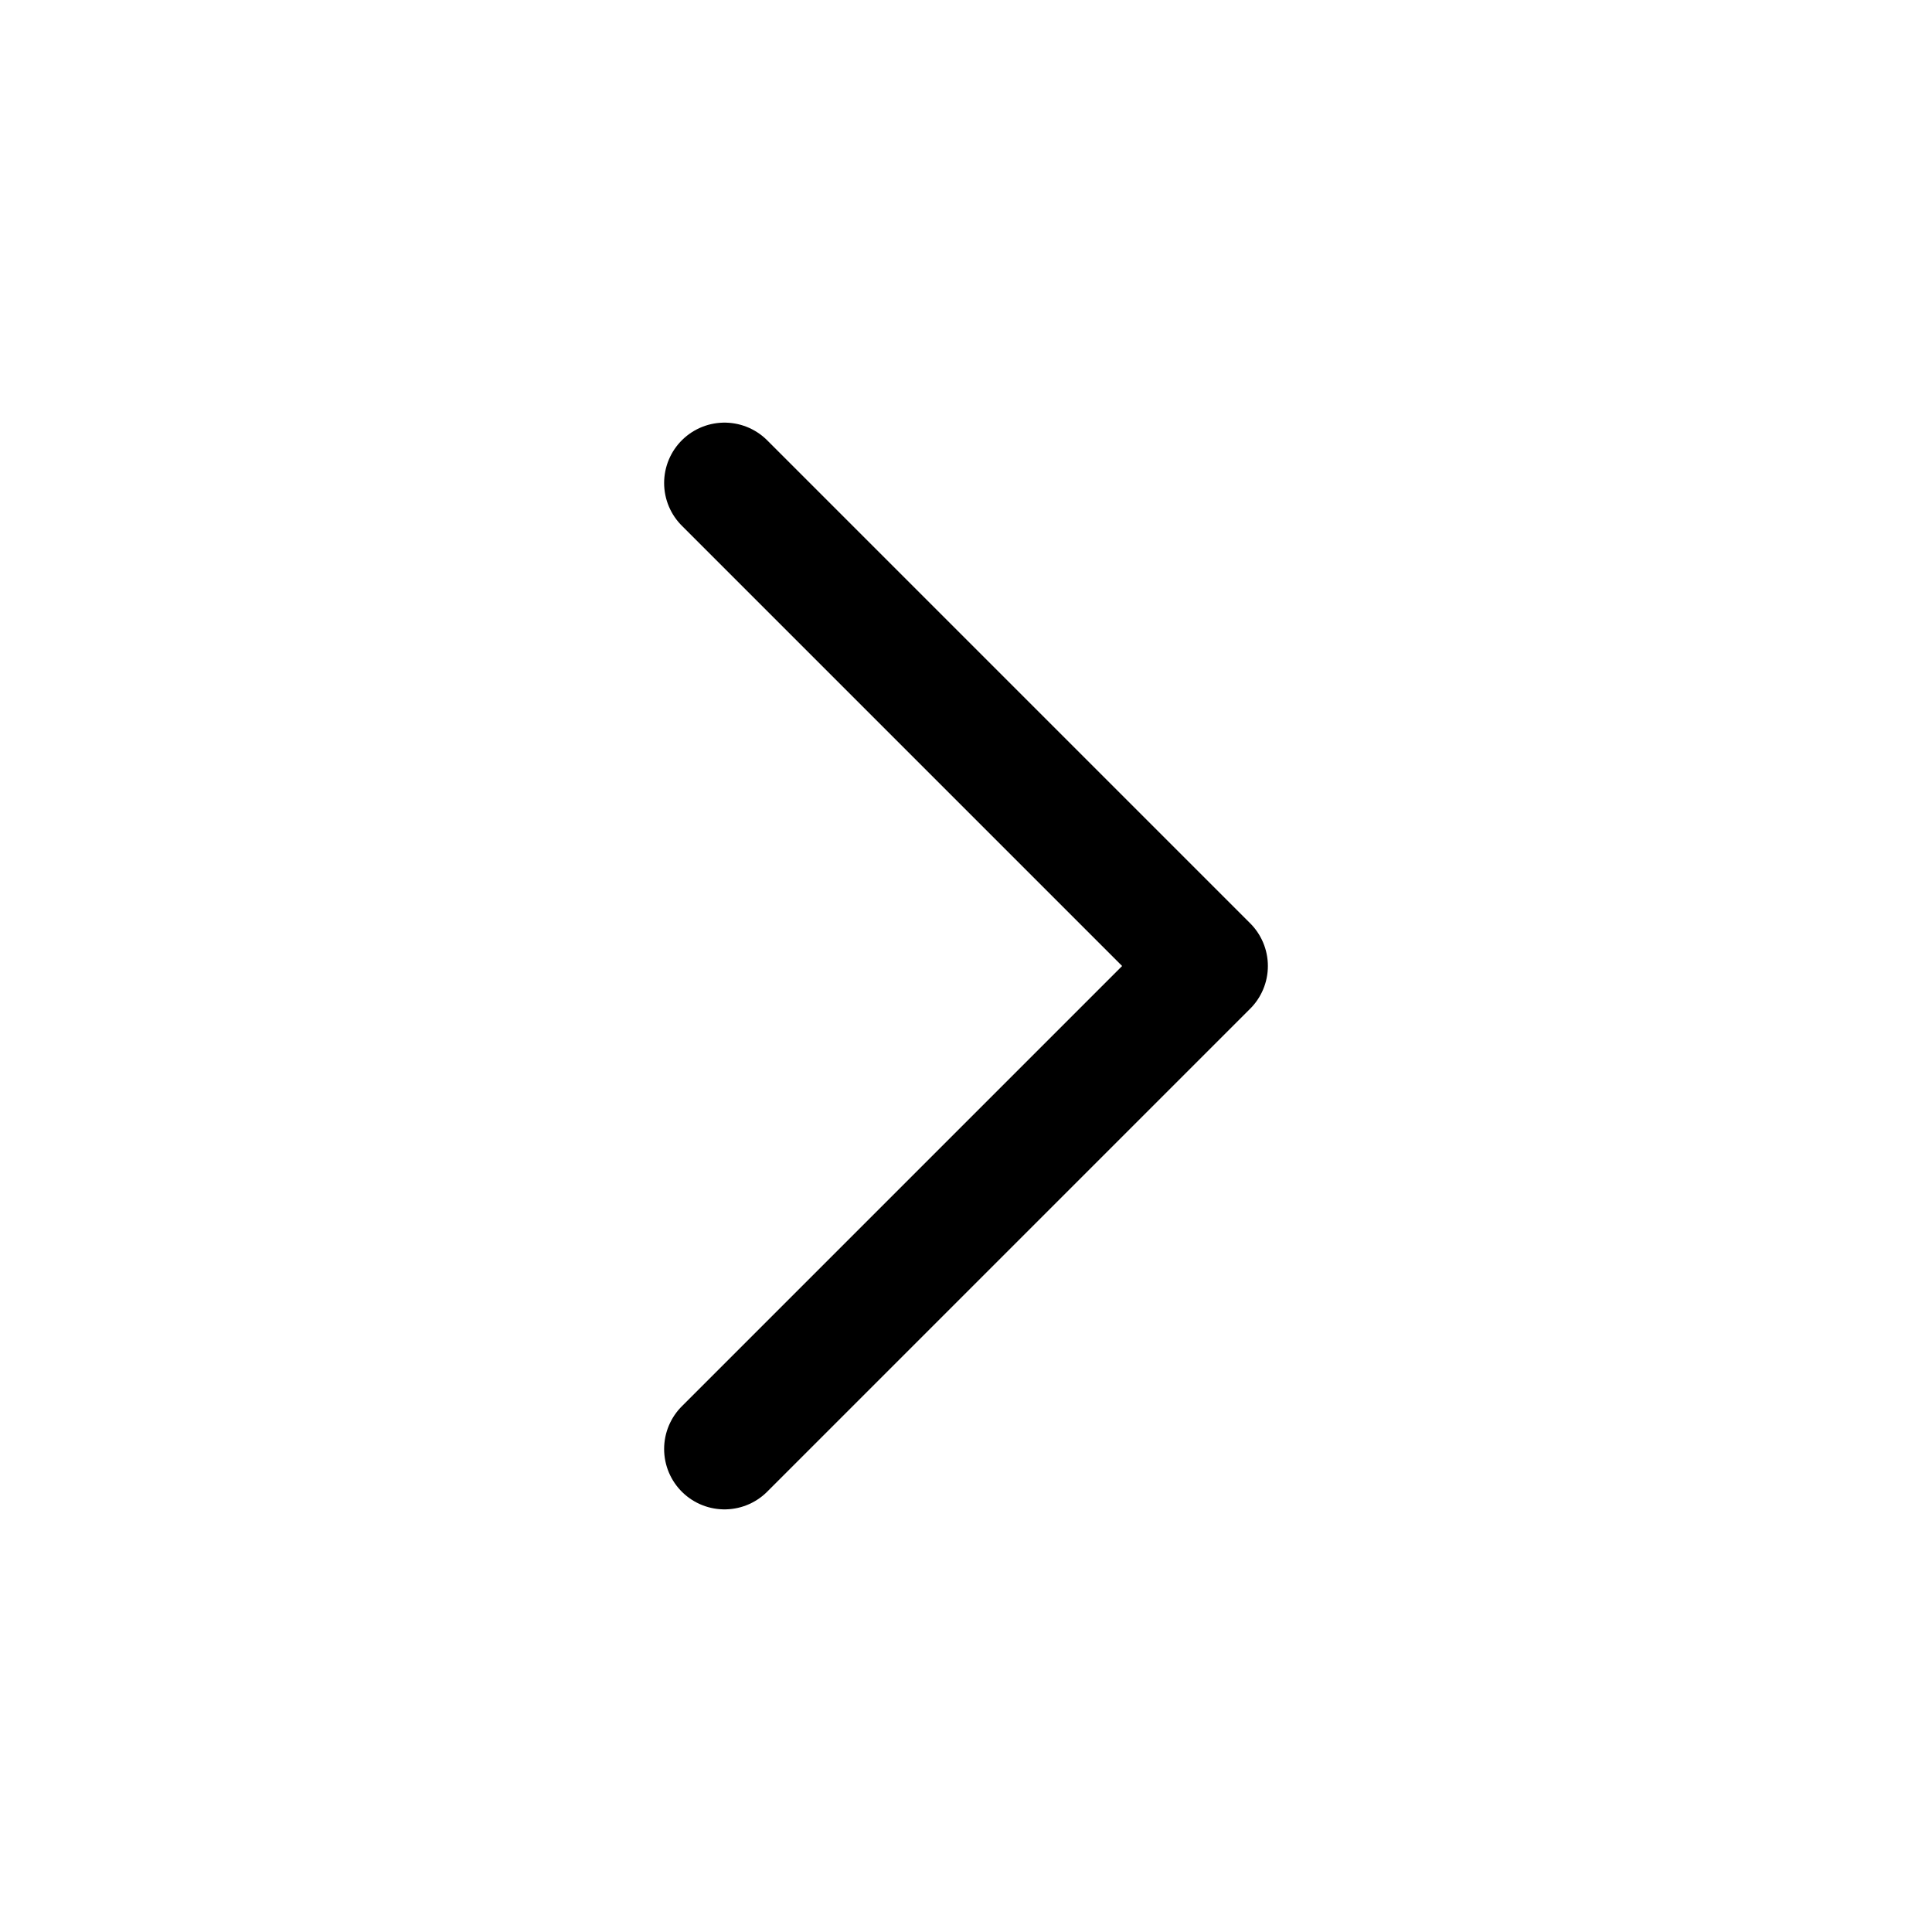
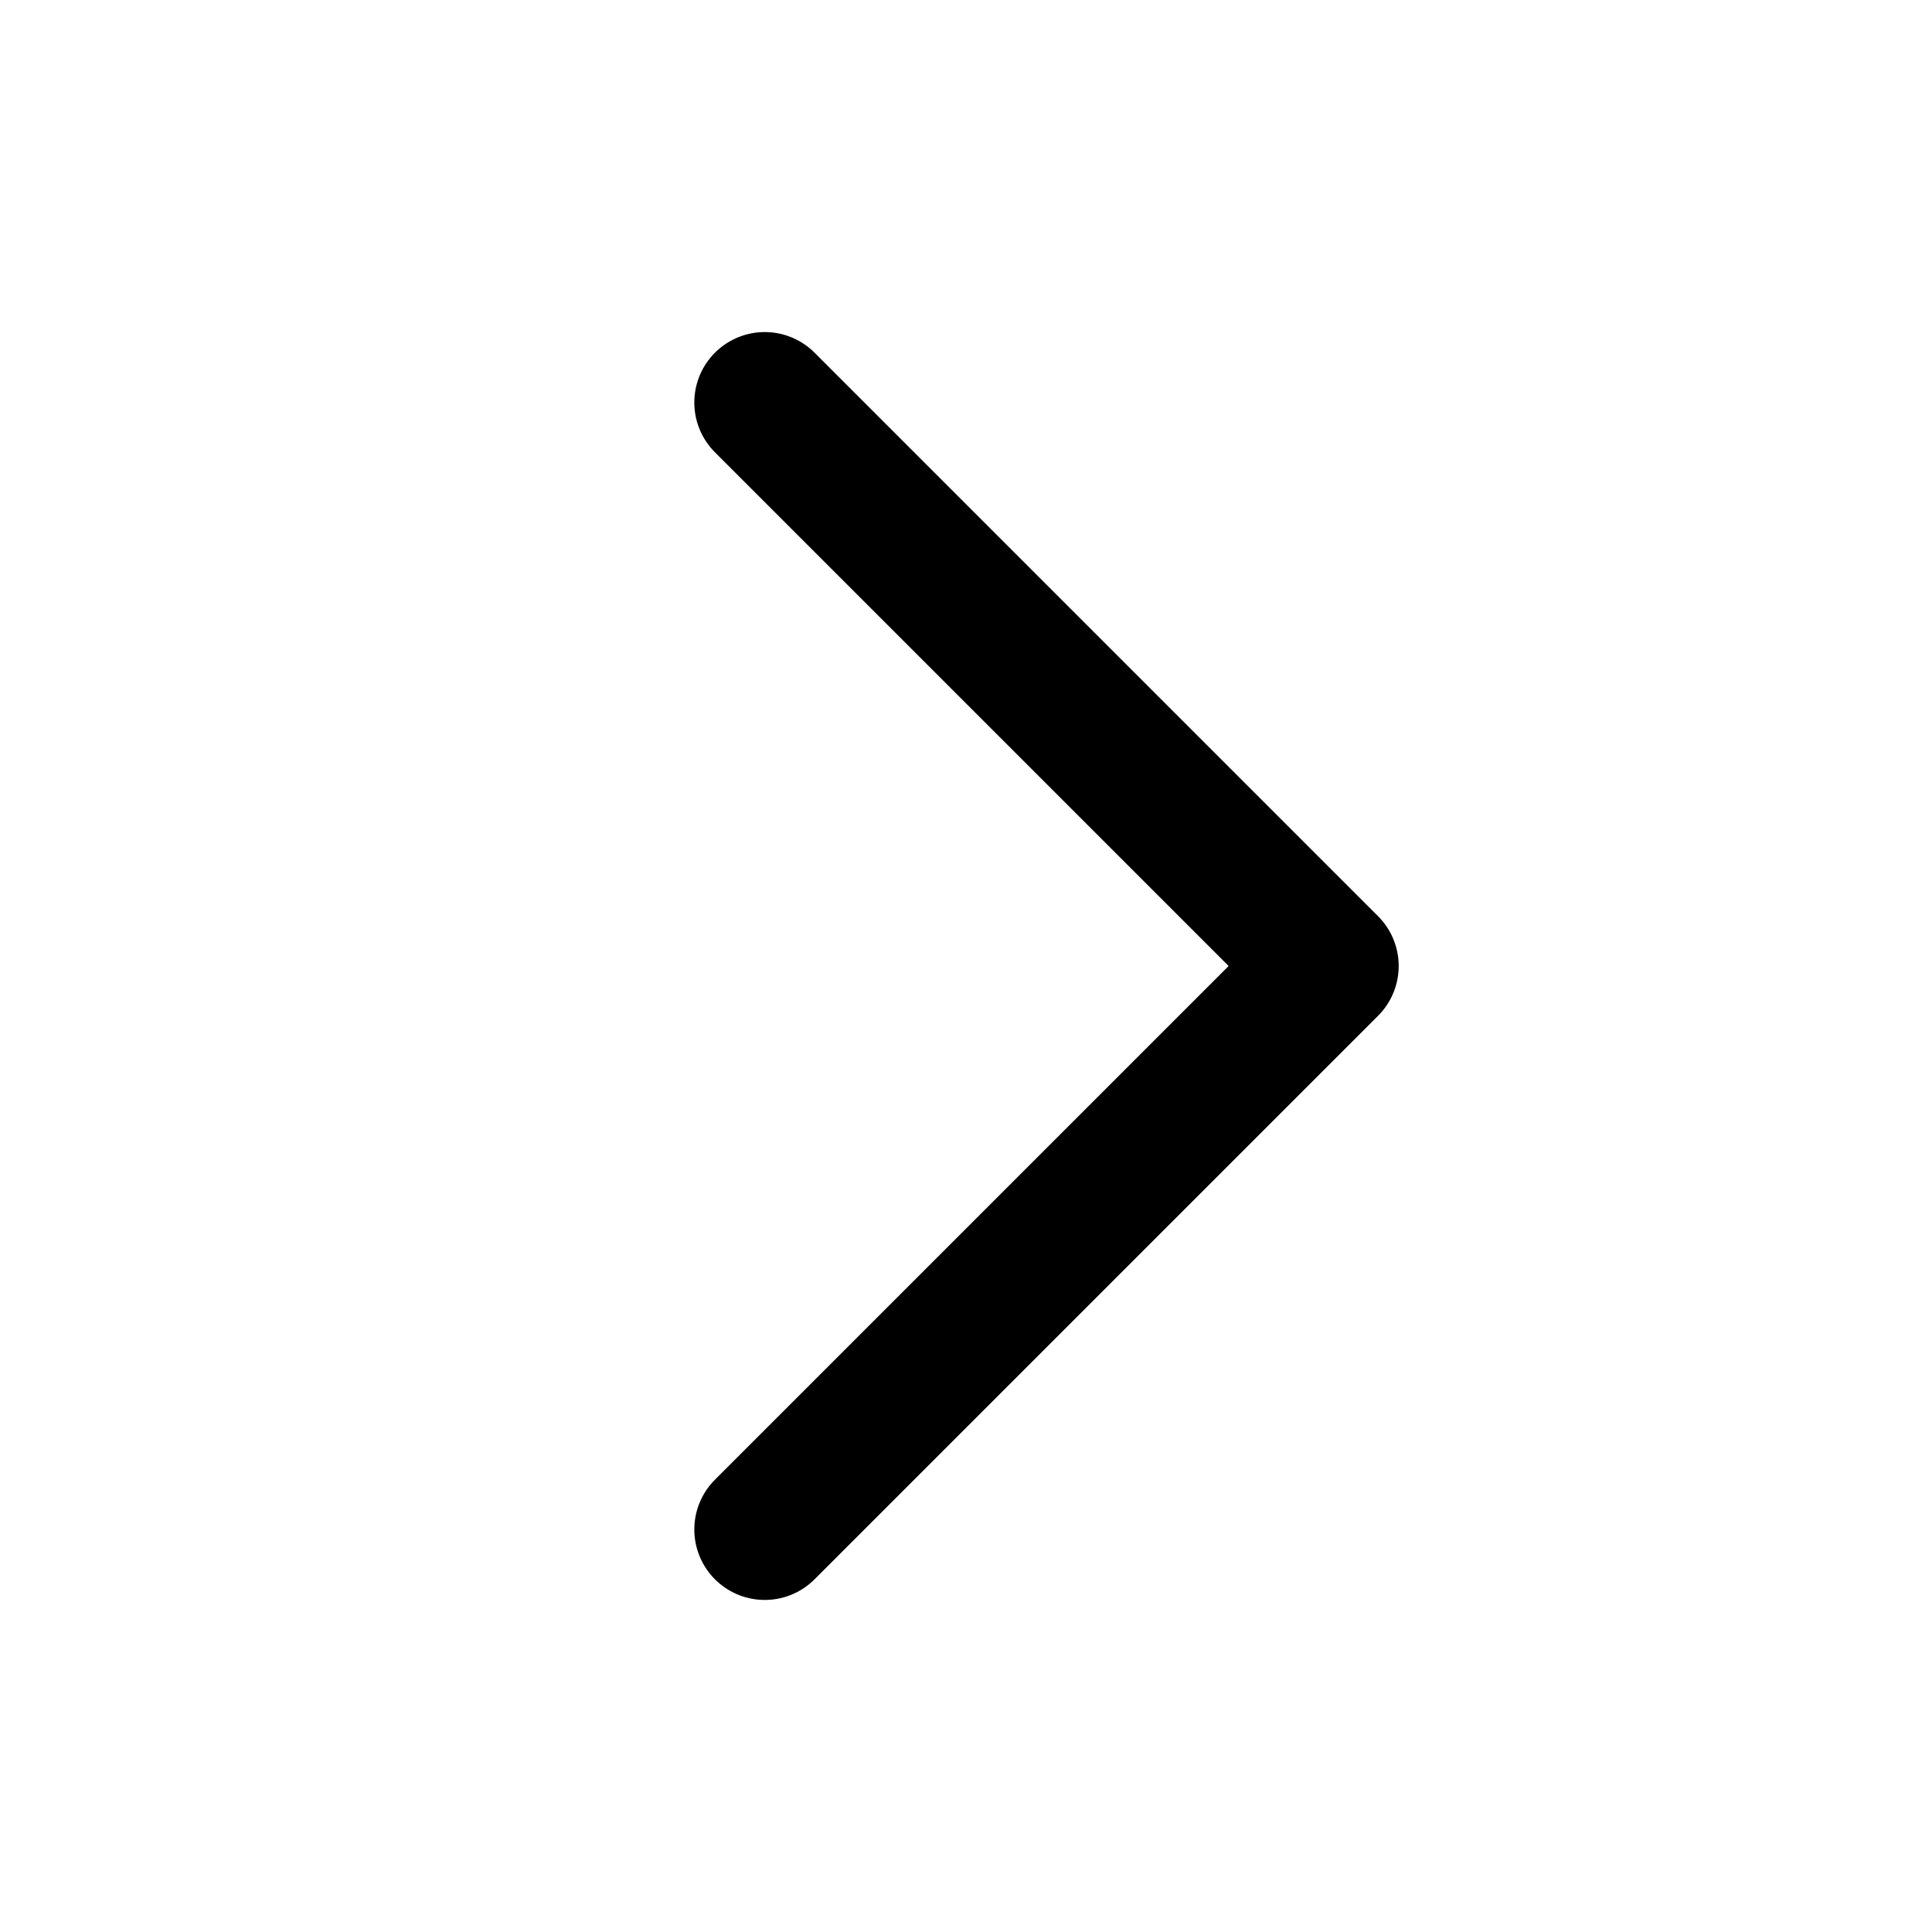
- <svg xmlns="http://www.w3.org/2000/svg" width="24" height="24" stroke-width="1.5" viewBox="0 0 24 24" fill="none">
-   <path d="M9 6L15 12L9 18" stroke="currentColor" stroke-linecap="round" stroke-linejoin="round" />
+ <svg xmlns="http://www.w3.org/2000/svg" width="24" height="24" viewBox="0 0 24 24" fill="none" stroke="currentColor" stroke-width="1.75" stroke-linecap="round" stroke-linejoin="round">
+   <path d="m9.5 5 7 7-7 7" />
</svg>
